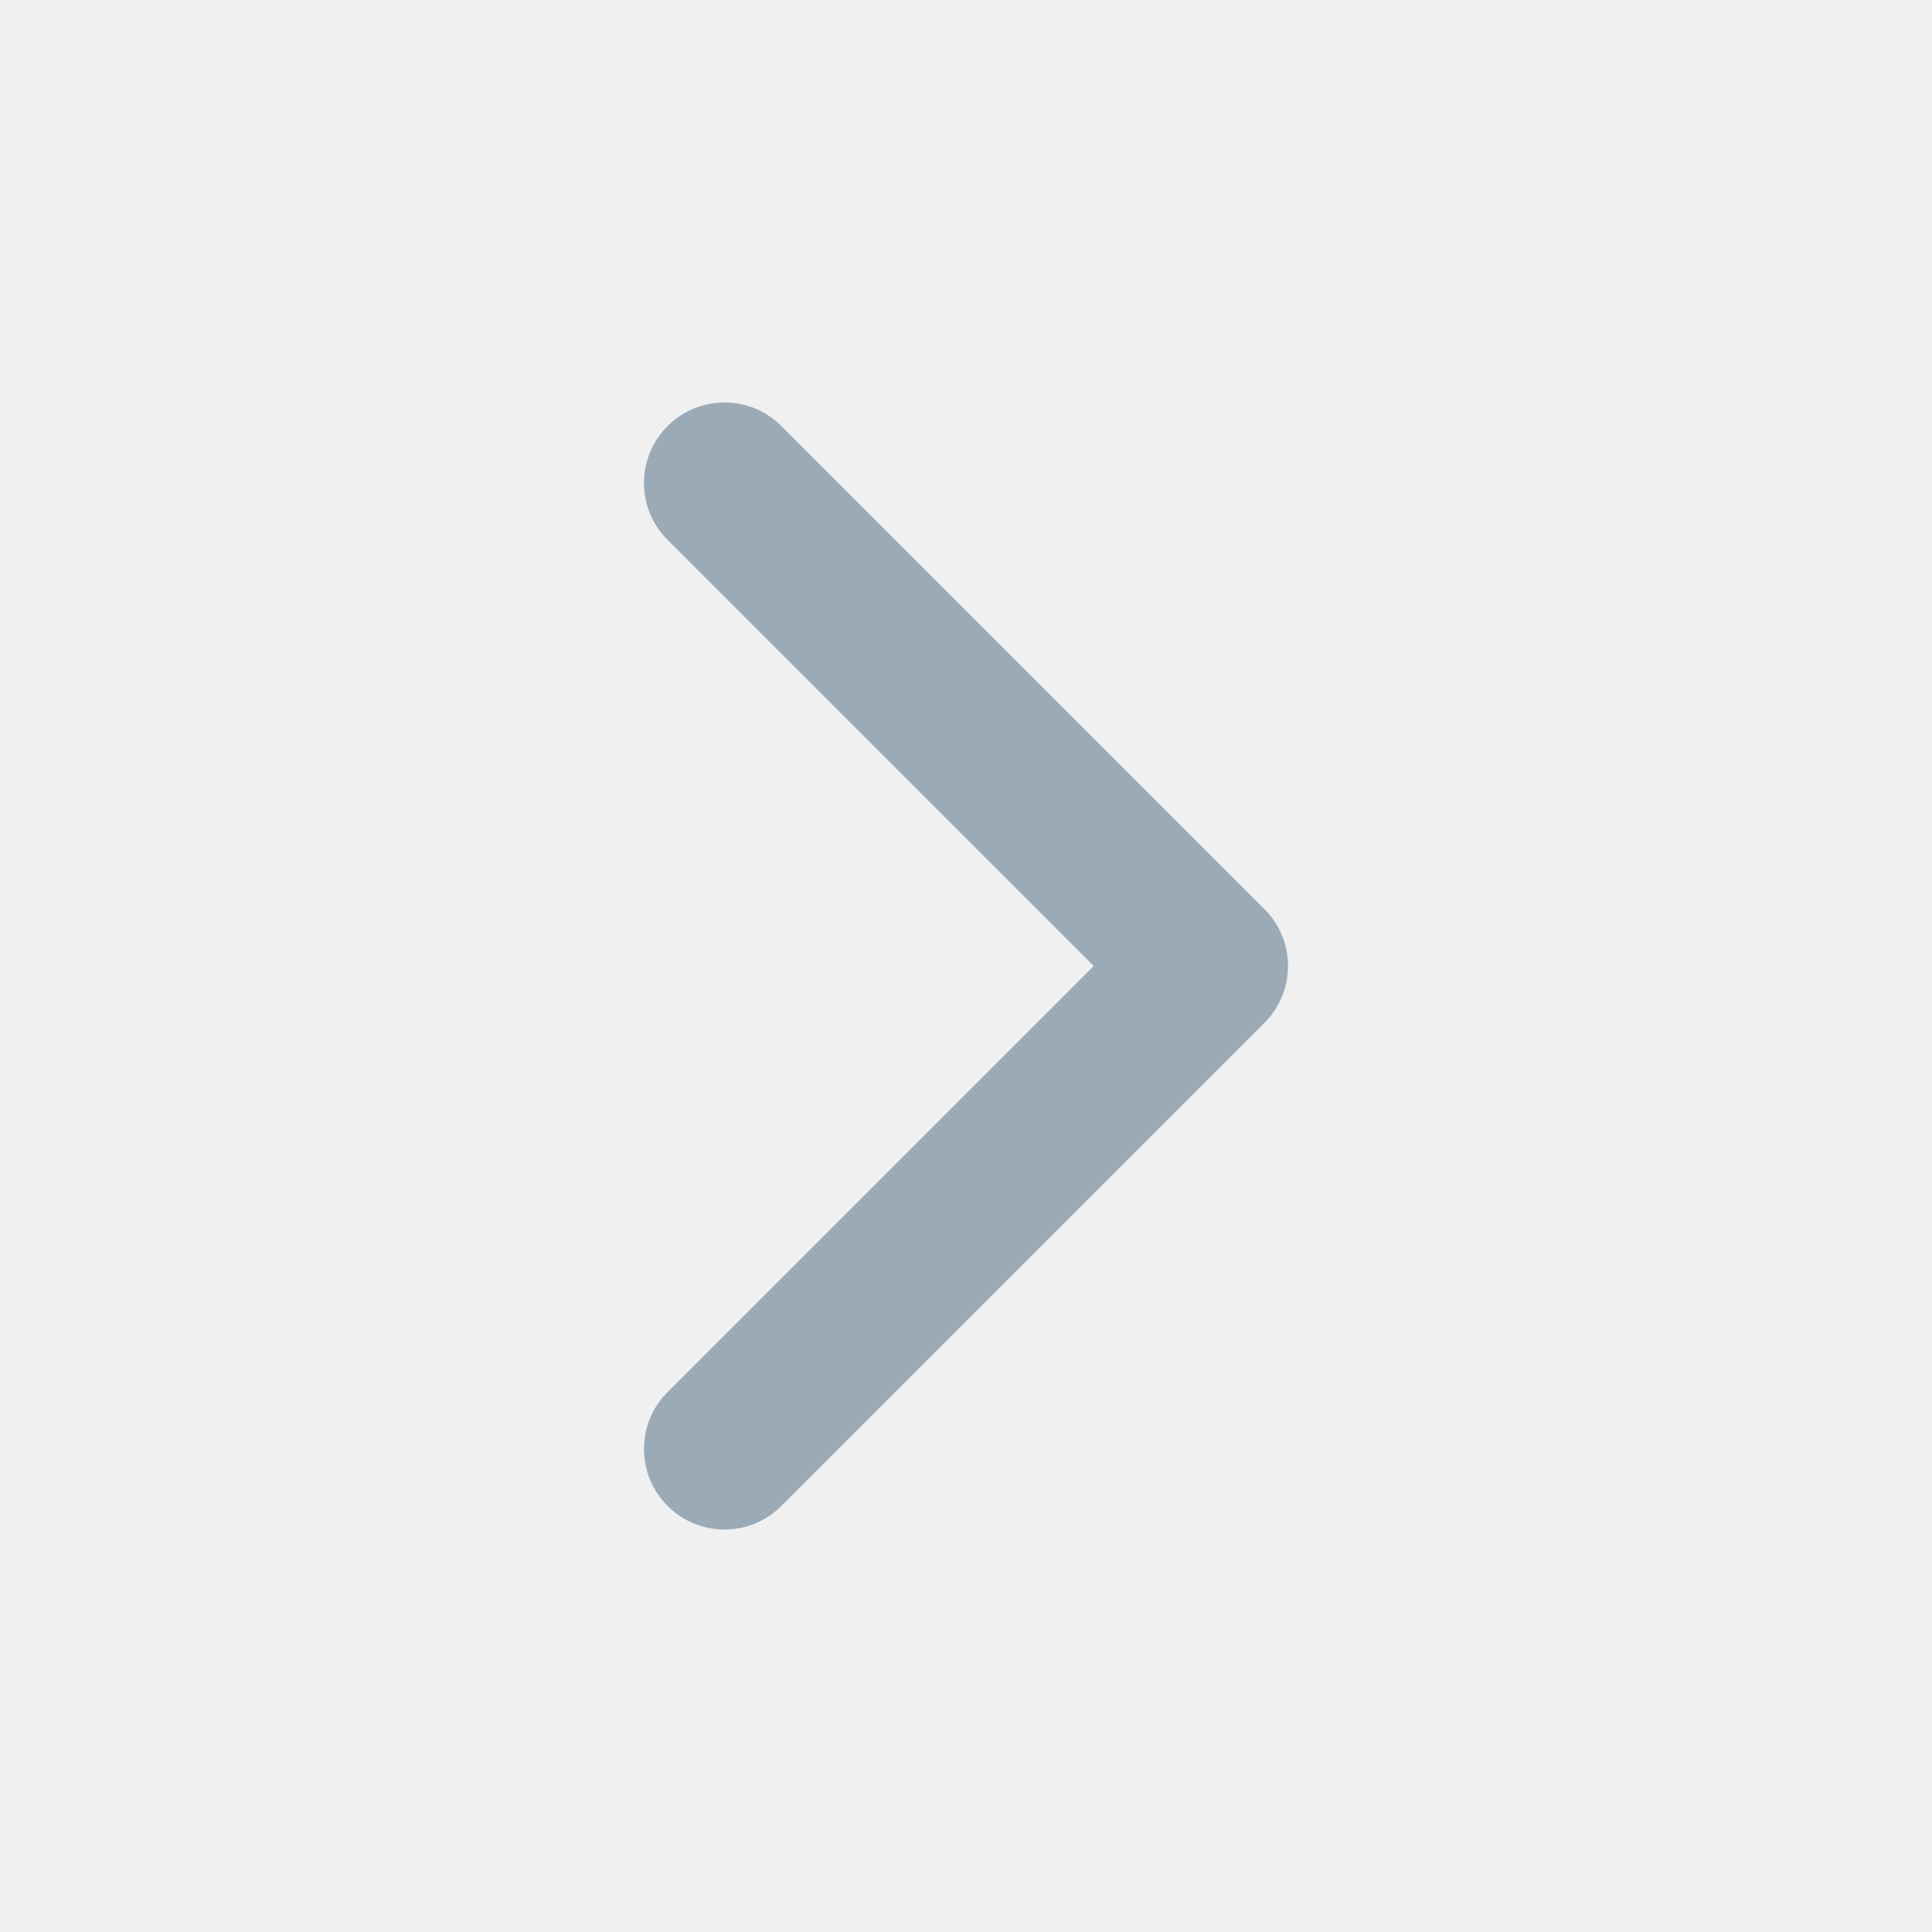
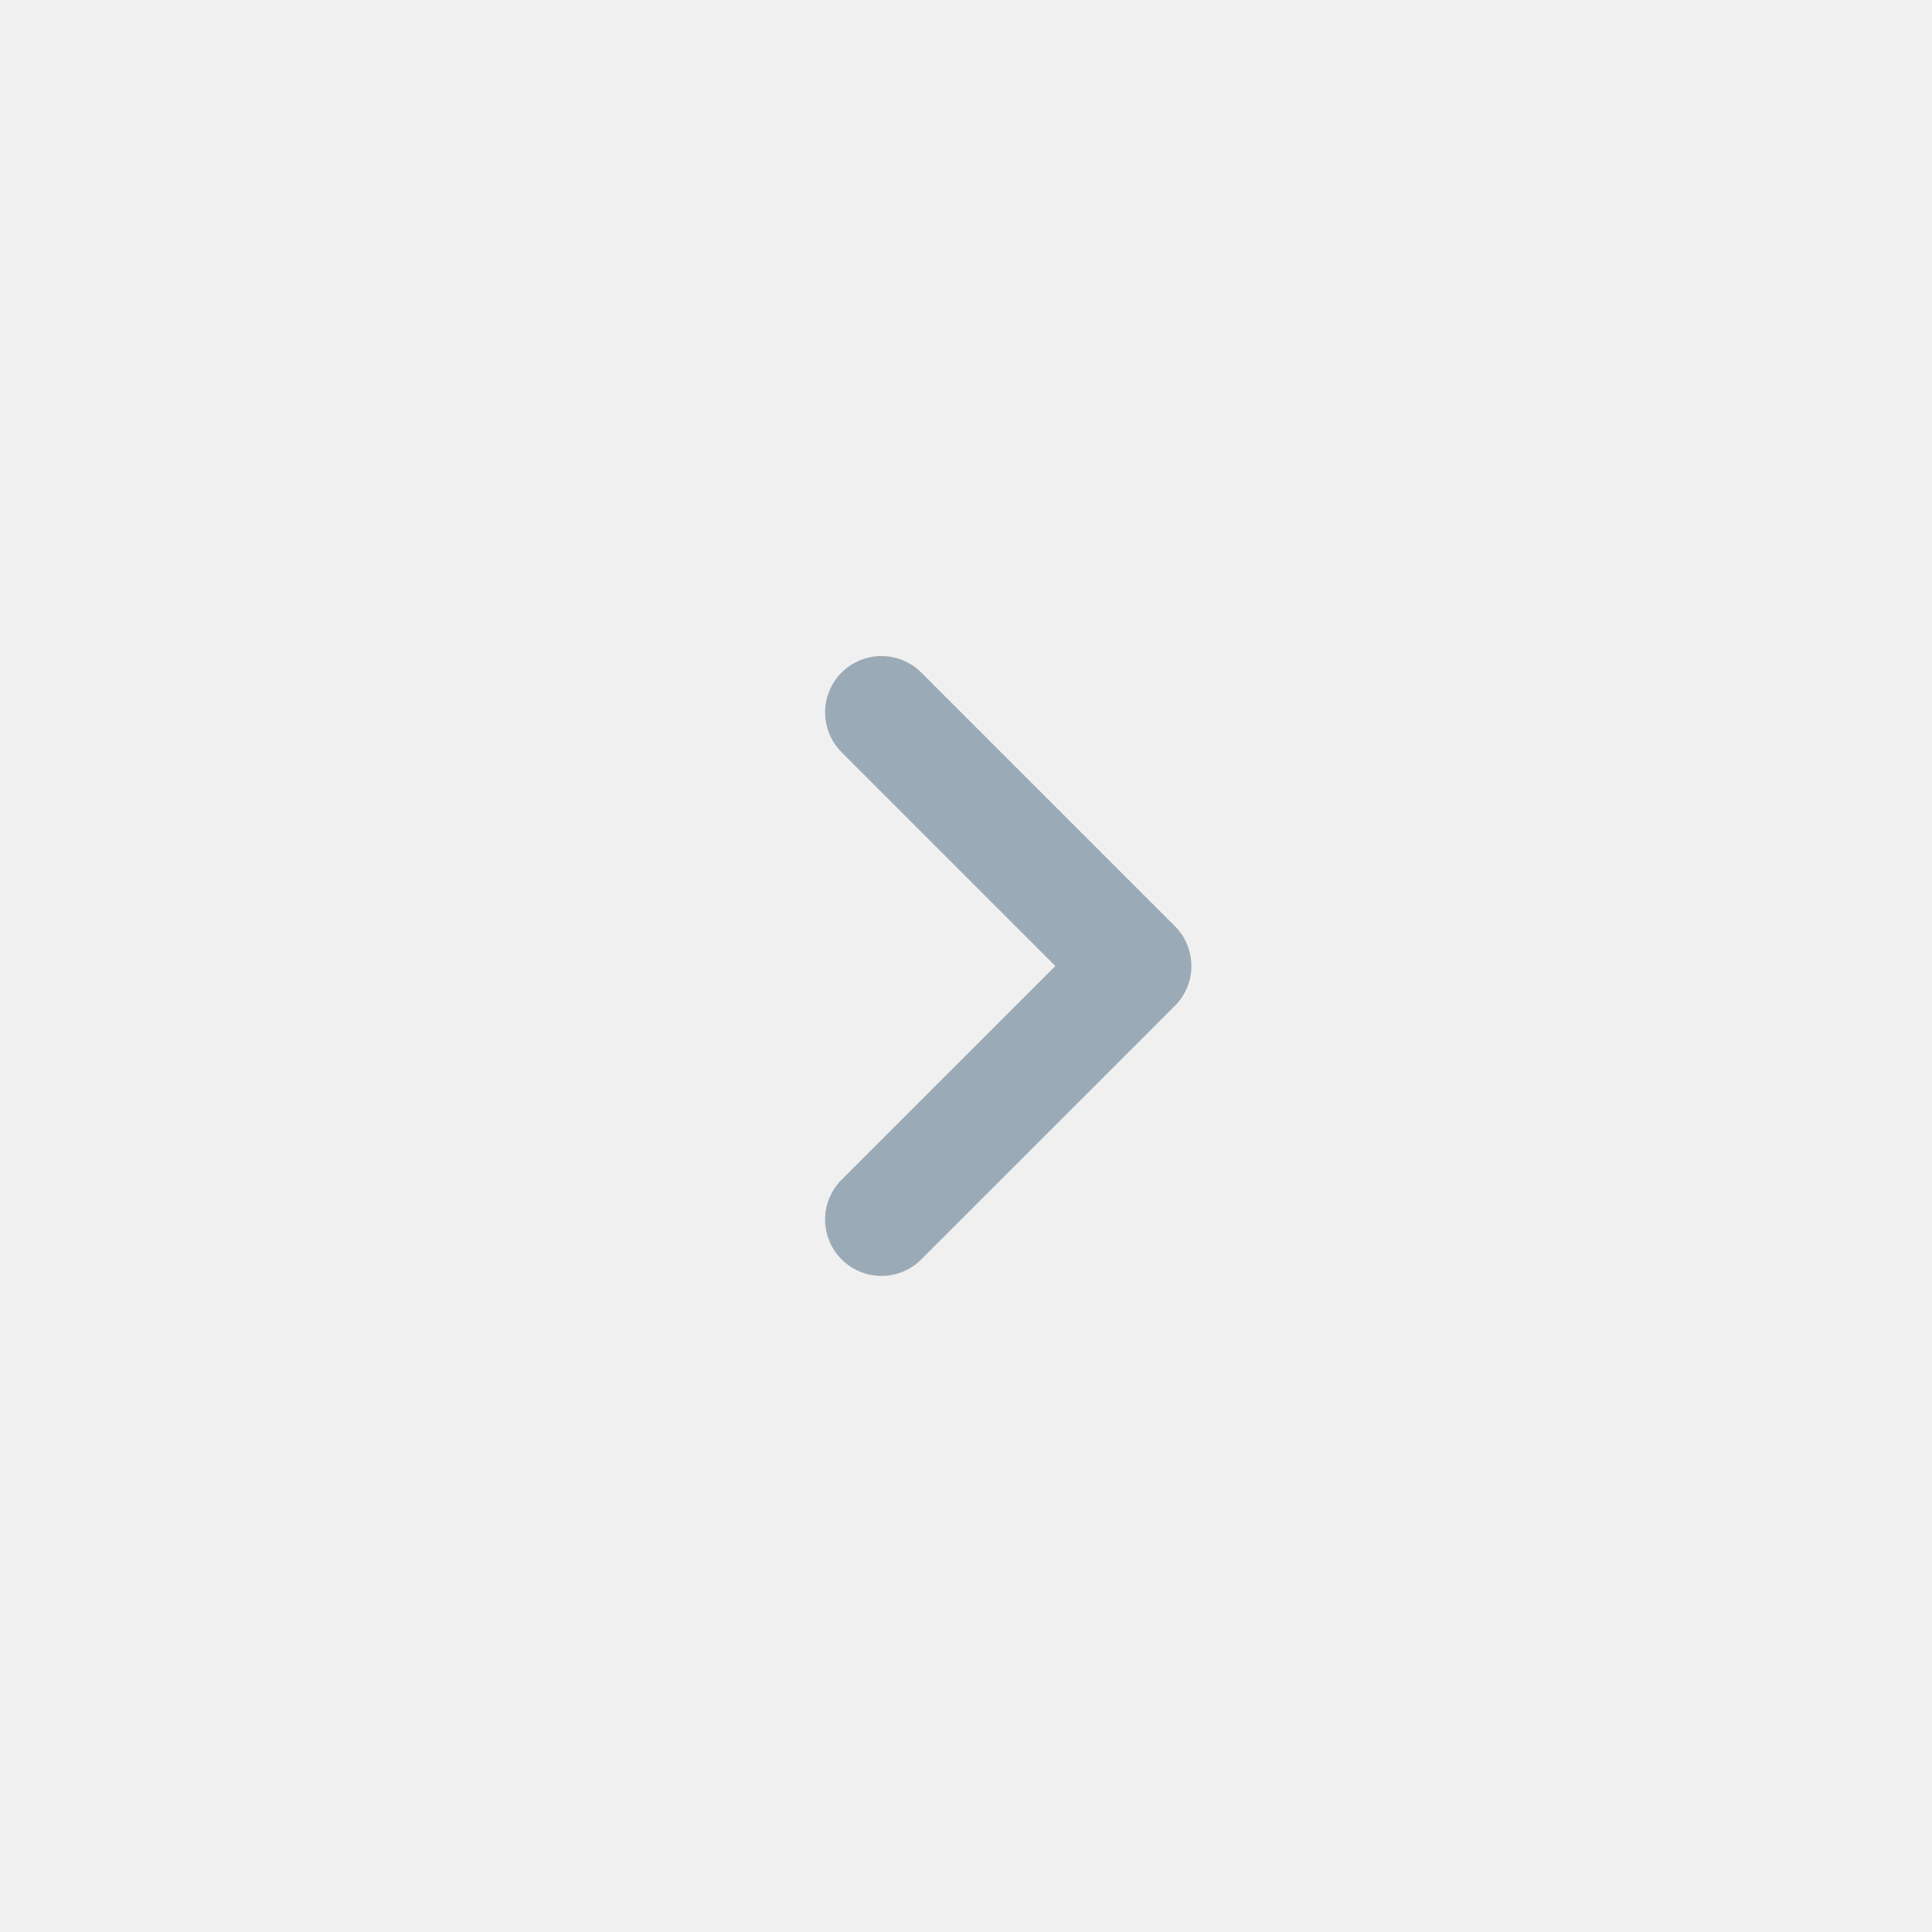
- <svg xmlns="http://www.w3.org/2000/svg" width="24" height="24" viewBox="0 0 24 24" fill="none">
-   <path d="M9.707 5.293C9.317 4.902 8.683 4.902 8.293 5.293C7.902 5.683 7.902 6.317 8.293 6.707L9.707 5.293ZM15 12L15.707 12.707C15.895 12.52 16 12.265 16 12C16 11.735 15.895 11.48 15.707 11.293L15 12ZM8.293 17.293C7.902 17.683 7.902 18.317 8.293 18.707C8.683 19.098 9.317 19.098 9.707 18.707L8.293 17.293ZM8.293 6.707L14.293 12.707L15.707 11.293L9.707 5.293L8.293 6.707ZM14.293 11.293L8.293 17.293L9.707 18.707L15.707 12.707L14.293 11.293Z" fill="#9BAAB7" />
+ <svg xmlns="http://www.w3.org/2000/svg" width="34" height="34" viewBox="0 0 34 34" fill="none">
+   <g clip-path="url(#clip0_472_5976)">
+     <path d="M-1.48619e-06 0L0 34L34 34L34 -1.48619e-06L-1.48619e-06 0Z" fill="white" fill-opacity="0.01" />
+     <path d="M15.512 12.537L19.975 17L15.512 21.462" stroke="#9BAAB7" stroke-width="1.983" stroke-linecap="round" stroke-linejoin="round" />
+   </g>
+   <defs>
+     <clipPath id="clip0_472_5976">
+       <rect width="34" height="34" fill="white" transform="translate(0 34) rotate(-90)" />
+     </clipPath>
+   </defs>
</svg>
